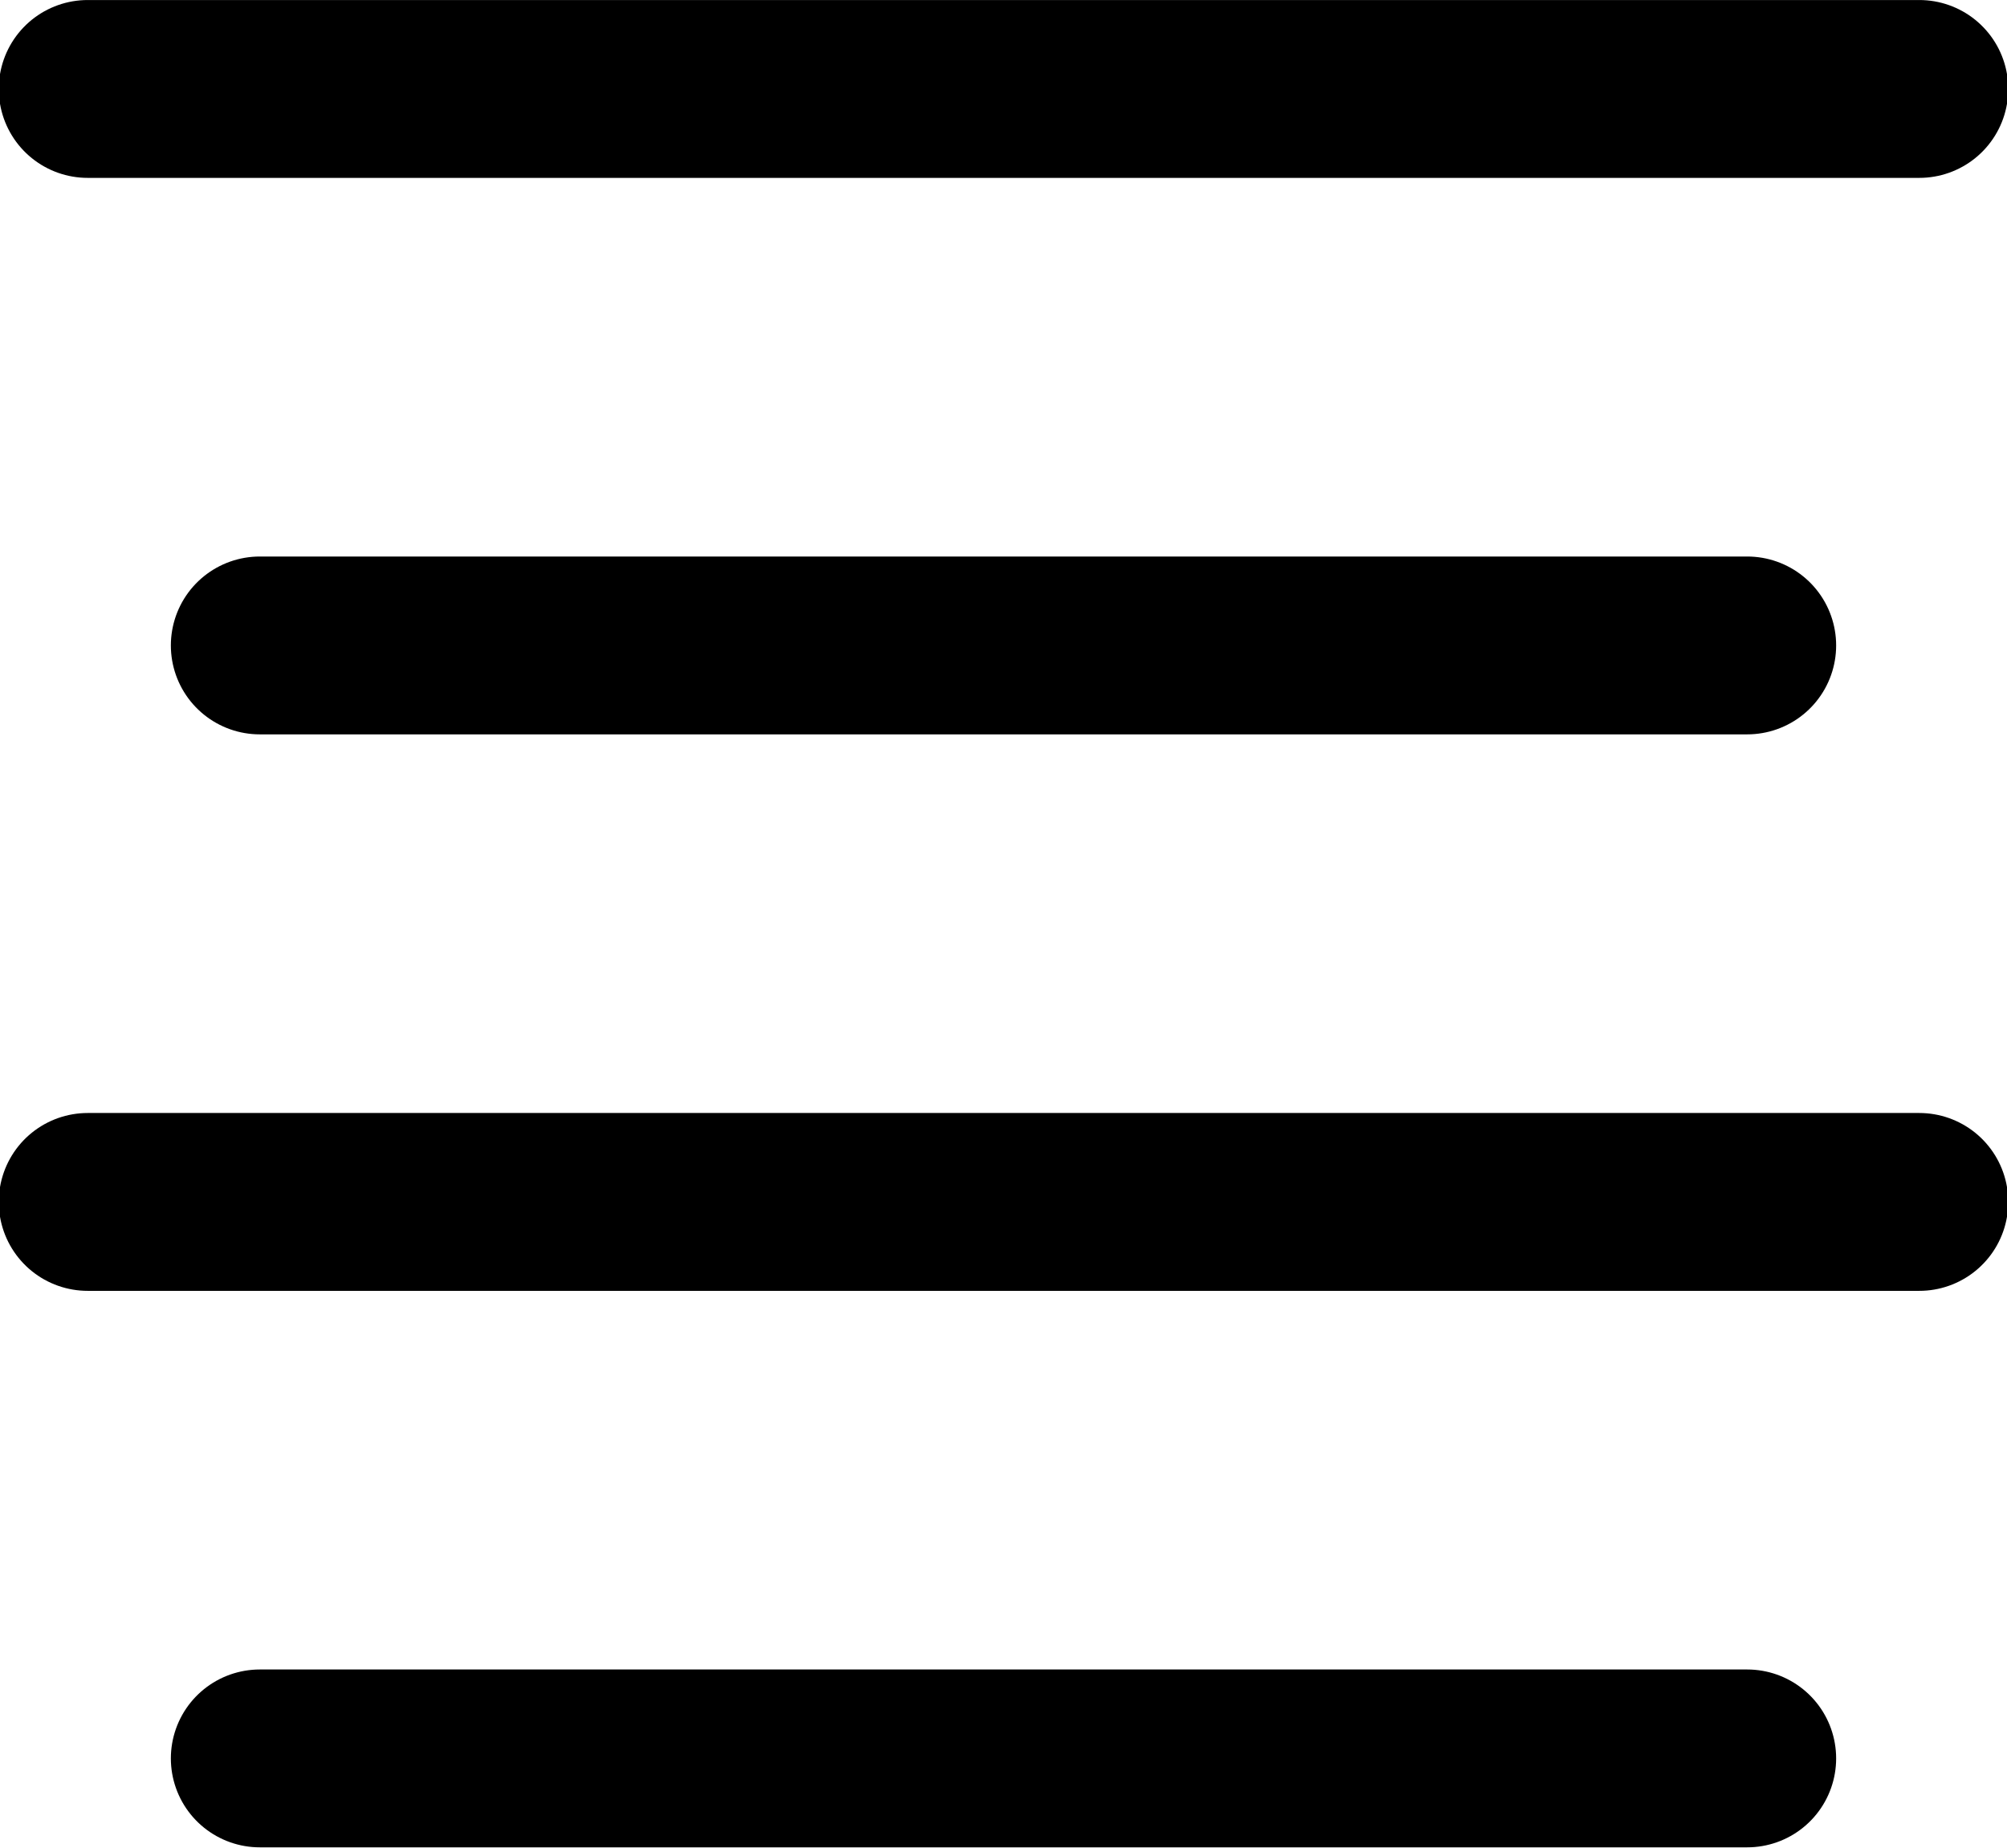
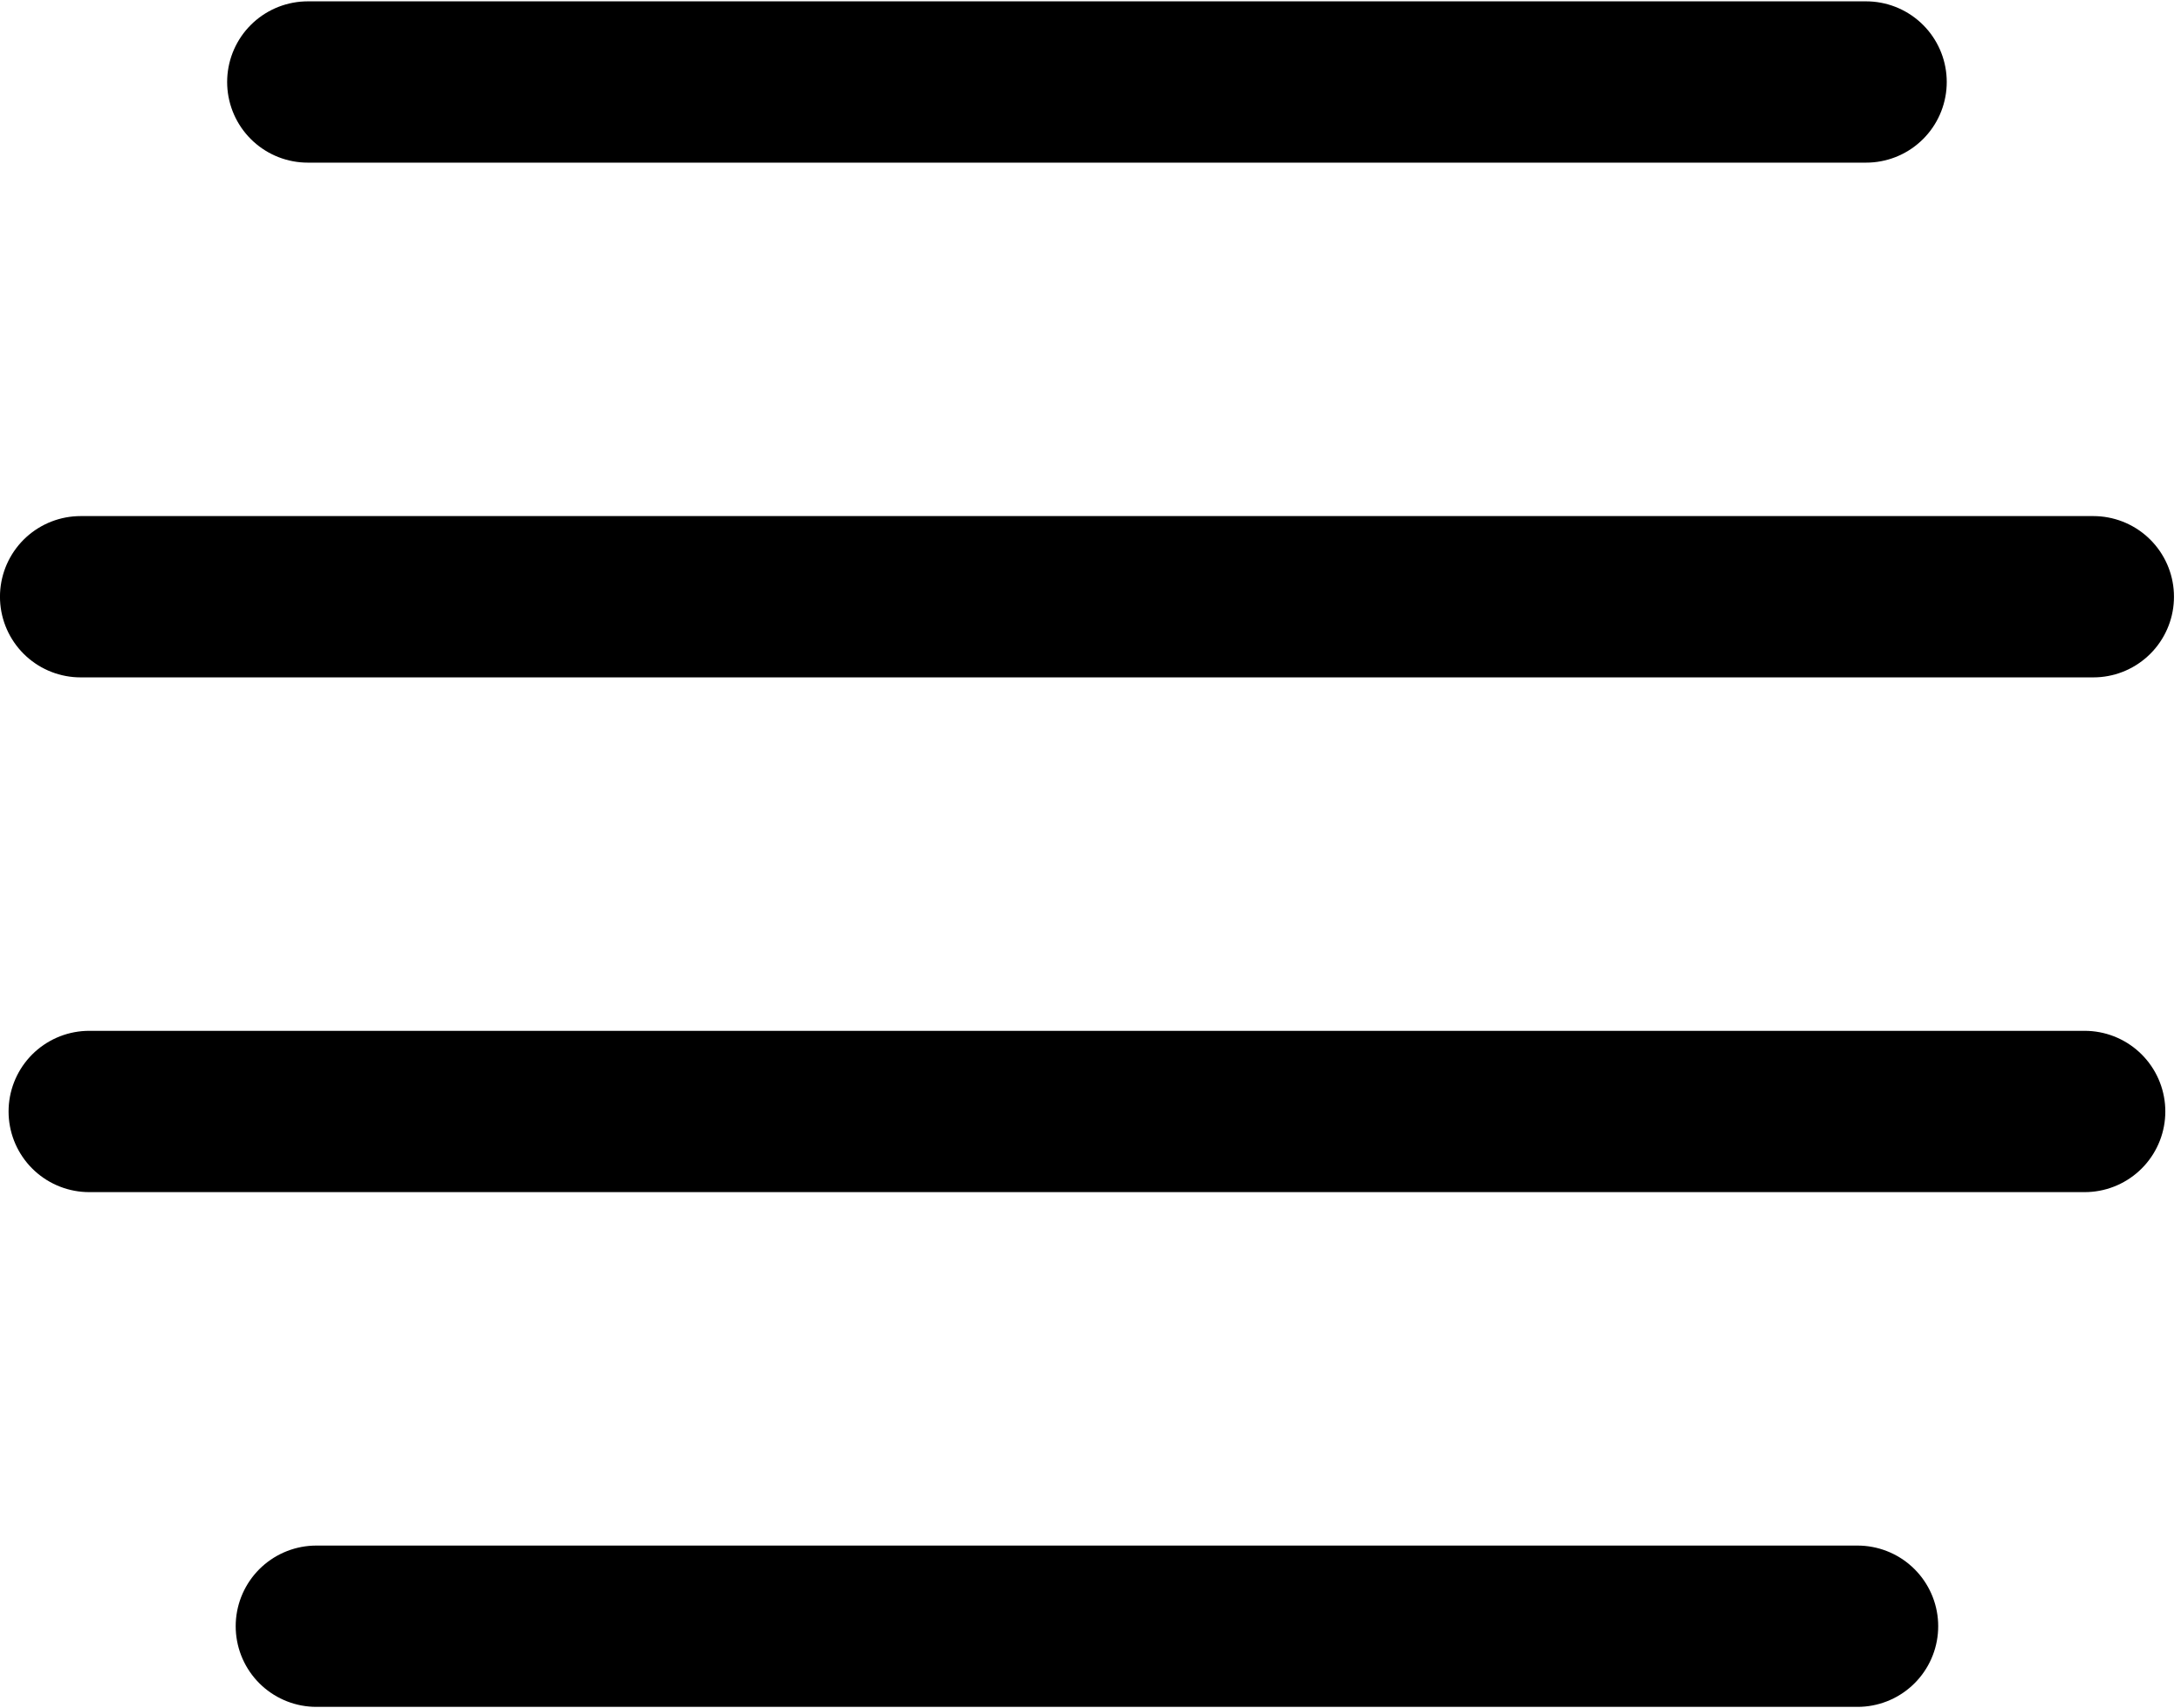
- <svg xmlns="http://www.w3.org/2000/svg" width="33.854mm" height="31.161mm" viewBox="0 0 33.854 31.161" version="1.1" id="svg1036">
-   <defs id="defs1030" />
-   <g id="layer1" transform="translate(-36.62402,-170.0955)" style="display:inline">
-     <path style="display:inline;fill:none;fill-opacity:1;stroke:#000000;stroke-width:3;stroke-linecap:round;stroke-linejoin:round;stroke-miterlimit:4;stroke-dasharray:none;stroke-opacity:1" d="M 41.006,180.983 H 66.096 Z" id="path2628-0-9" />
-     <path style="display:inline;fill:none;fill-opacity:1;stroke:#000000;stroke-width:3;stroke-linecap:round;stroke-linejoin:round;stroke-miterlimit:4;stroke-dasharray:none;stroke-opacity:1" d="m 38.103,190.37 h 30.896 z" id="path2628-0-9-6" />
-     <path style="display:inline;fill:none;fill-opacity:1;stroke:#000000;stroke-width:3;stroke-linecap:round;stroke-linejoin:round;stroke-miterlimit:4;stroke-dasharray:none;stroke-opacity:1" d="m 38.103,171.596 h 30.896 z" id="path2628-0-9-4" />
-     <path style="display:inline;fill:none;fill-opacity:1;stroke:#000000;stroke-width:3;stroke-linecap:round;stroke-linejoin:round;stroke-miterlimit:4;stroke-dasharray:none;stroke-opacity:1" d="M 41.006,199.757 H 66.096 Z" id="path2628-0-9-6-6" />
-   </g>
-   <g id="layer2" style="display:none" transform="translate(-21.87056,-22.25403)">
-     <rect transform="translate(-14.75345,-147.8415)" style="display:inline;opacity:1;fill:none;fill-opacity:1;stroke:#0000ff;stroke-width:1.54;stroke-miterlimit:4;stroke-dasharray:none;stroke-opacity:1" id="rect838-3" width="79.323" height="74.527" x="15.523" y="148.611" ry="3.189" />
+ <svg xmlns="http://www.w3.org/2000/svg" width="40.562mm" height="31.76mm" viewBox="0 0 40.562 31.76" version="1.1" id="svg971">
+   <defs id="defs965" />
+   <g id="layer1" transform="translate(-96.13462,-123.882)">
+     <path style="display:inline;fill:none;fill-opacity:1;stroke:#000000;stroke-width:3;stroke-linecap:round;stroke-linejoin:round;stroke-miterlimit:4;stroke-dasharray:none;stroke-opacity:1" d="M 97.634,134.981 H 135.066 Z" id="path2628-0-9-33" />
+     <path style="display:inline;fill:none;fill-opacity:1;stroke:#000000;stroke-width:3;stroke-linecap:round;stroke-linejoin:round;stroke-miterlimit:4;stroke-dasharray:none;stroke-opacity:1" d="M 102.018,154.129 H 130.681 Z" id="path2628-0-9-6-9-46" />
+     <path style="display:inline;fill:none;fill-opacity:1;stroke:#000000;stroke-width:3;stroke-linecap:round;stroke-linejoin:round;stroke-miterlimit:4;stroke-dasharray:none;stroke-opacity:1" d="m 101.859,125.407 h 28.981 z" id="path2628-0-9-6-9-4-7" />
+     <path style="display:inline;fill:none;fill-opacity:1;stroke:#000000;stroke-width:3;stroke-linecap:round;stroke-linejoin:round;stroke-miterlimit:4;stroke-dasharray:none;stroke-opacity:1" d="M 97.794,144.555 H 134.905 Z" id="path2628-0-9-33-5" />
  </g>
</svg>
